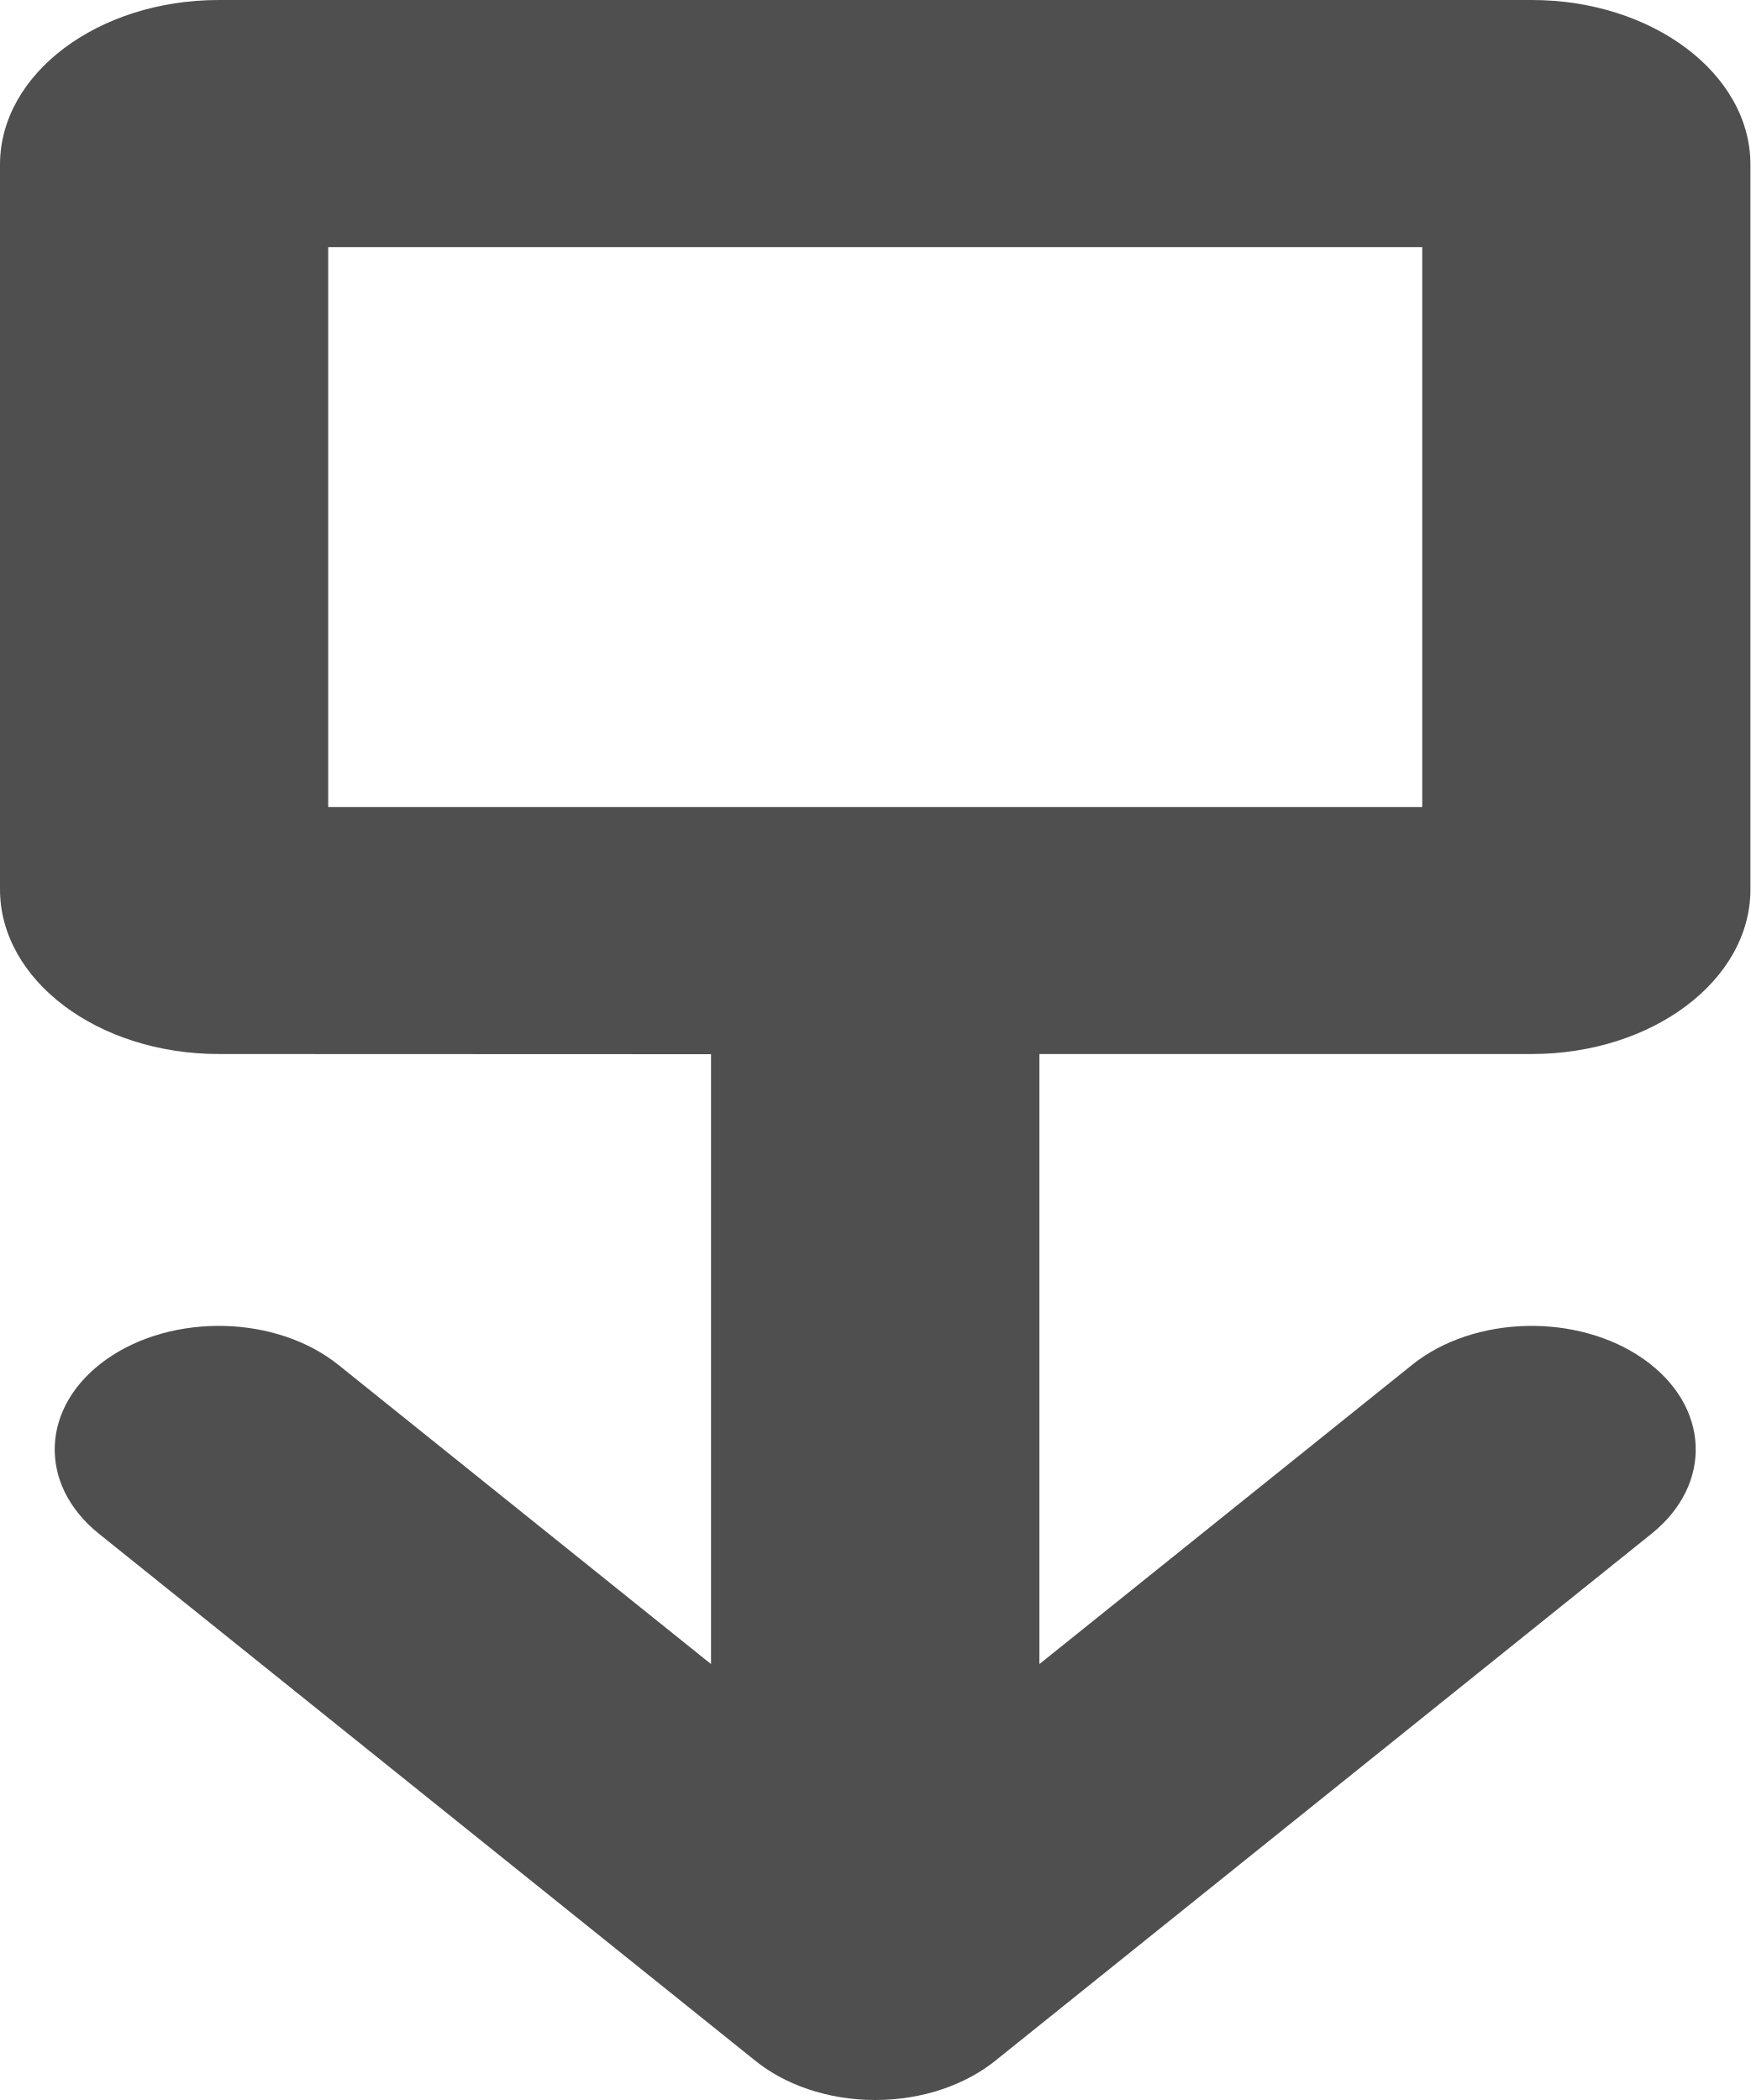
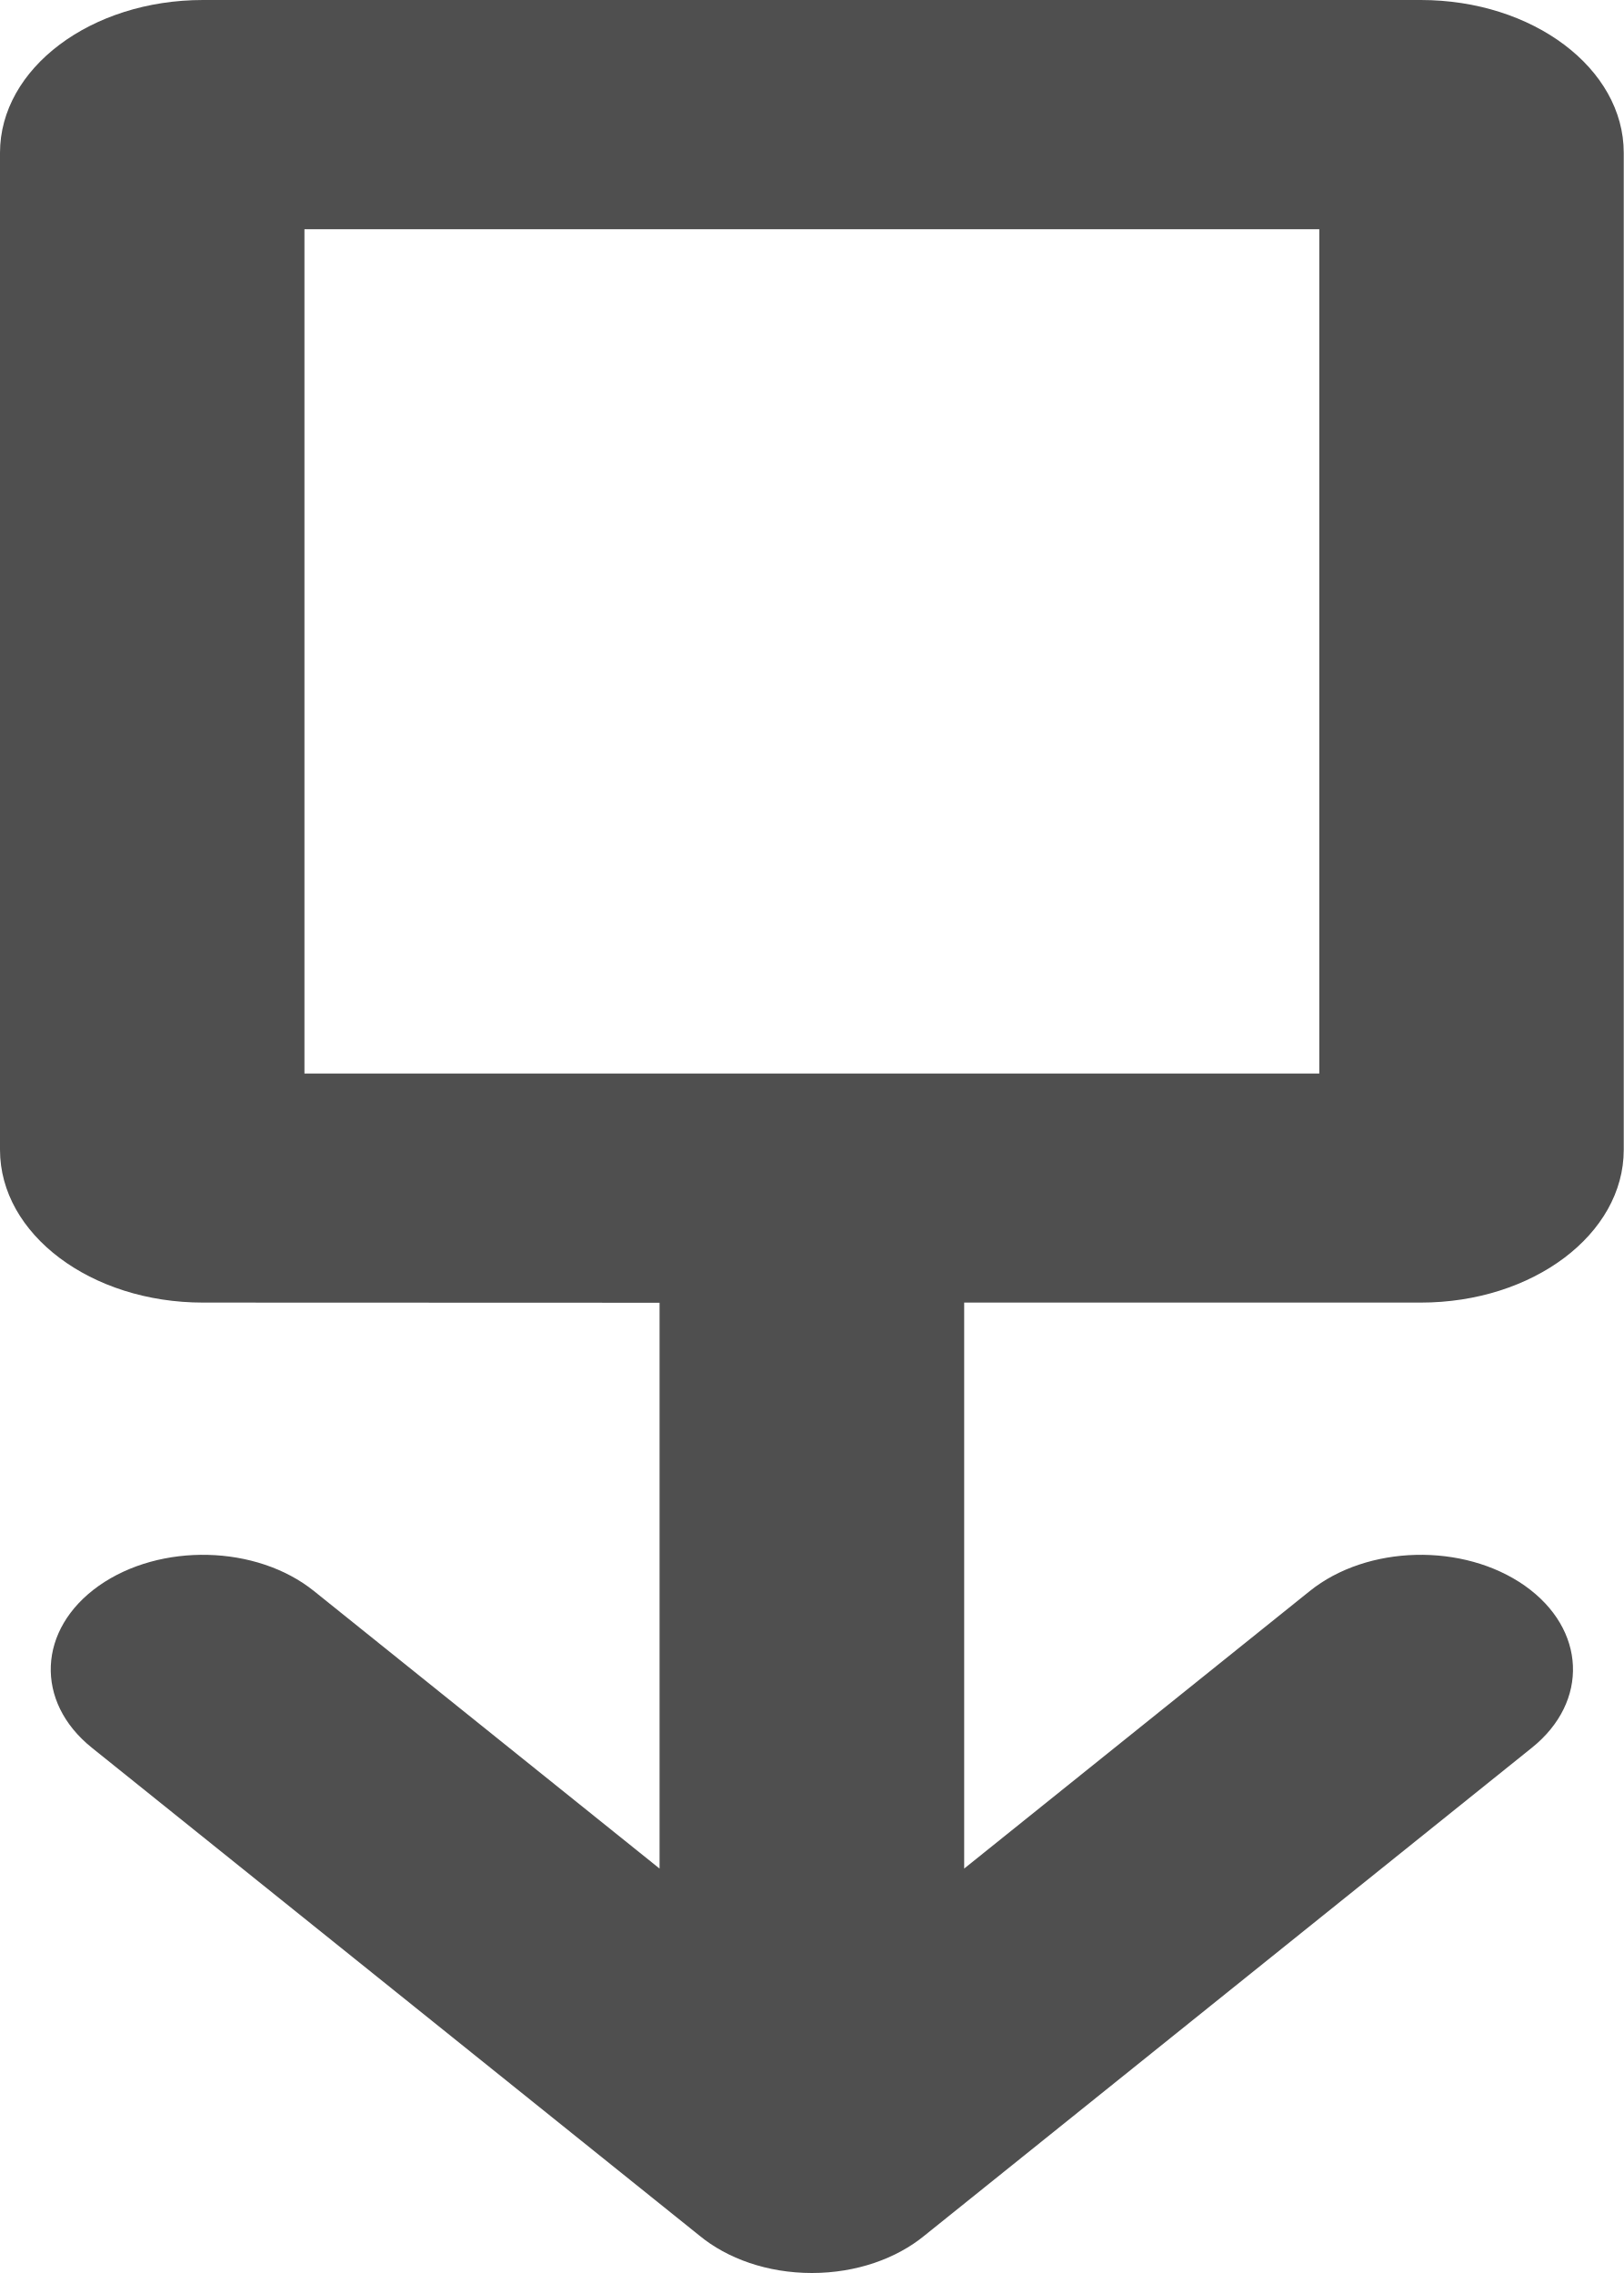
- <svg xmlns="http://www.w3.org/2000/svg" width="10" height="12" viewBox="0 0 10 12" fill="none">
-   <path fill-rule="evenodd" clip-rule="evenodd" d="M8.75 0C9.44 0 10 0.421 10 0.941V5.082C10 5.602 9.44 6.023 8.75 6.023H5.938C5.938 6.023 5.938 6.023 5.938 6.023L5.938 9.509L8.066 7.8C8.42 7.515 9.013 7.501 9.391 7.767C9.769 8.034 9.788 8.481 9.434 8.765L5.693 11.77C5.521 11.911 5.274 12 5 12C4.726 12 4.479 11.911 4.308 11.77L0.566 8.765C0.212 8.481 0.231 8.034 0.609 7.767C0.987 7.501 1.58 7.515 1.934 7.8L4.062 9.509L4.062 6.024C4.062 6.024 4.062 6.024 4.062 6.024L1.25 6.023C0.56 6.023 0 5.602 0 5.082V0.941C0 0.421 0.56 0 1.25 0H8.75ZM1.875 1.412L8.125 1.412V4.612H1.875L1.875 1.412Z" fill="#4F4F4F" />
+ <svg xmlns="http://www.w3.org/2000/svg" width="10" height="14" viewBox="0 0 10 14" fill="none">
+   <path fill-rule="evenodd" clip-rule="evenodd" d="M8.75 0C9.44 0 10 0.421 10 0.941V7.082C10 7.602 9.44 8.023 8.75 8.023H5.938L5.938 11.509L8.066 9.8C8.42 9.515 9.013 9.501 9.391 9.767C9.769 10.034 9.788 10.481 9.434 10.765L5.693 13.77C5.521 13.911 5.274 14 5 14C4.726 14 4.479 13.911 4.308 13.77L0.566 10.765C0.212 10.481 0.231 10.034 0.609 9.767C0.987 9.501 1.58 9.515 1.934 9.8L4.062 11.509L4.062 8.024L1.25 8.023C0.56 8.023 0 7.602 0 7.082V0.941C0 0.421 0.56 0 1.25 0H8.75ZM1.875 1.412L8.125 1.412V6.612H1.875L1.875 1.412Z" fill="#4F4F4F" />
</svg>
